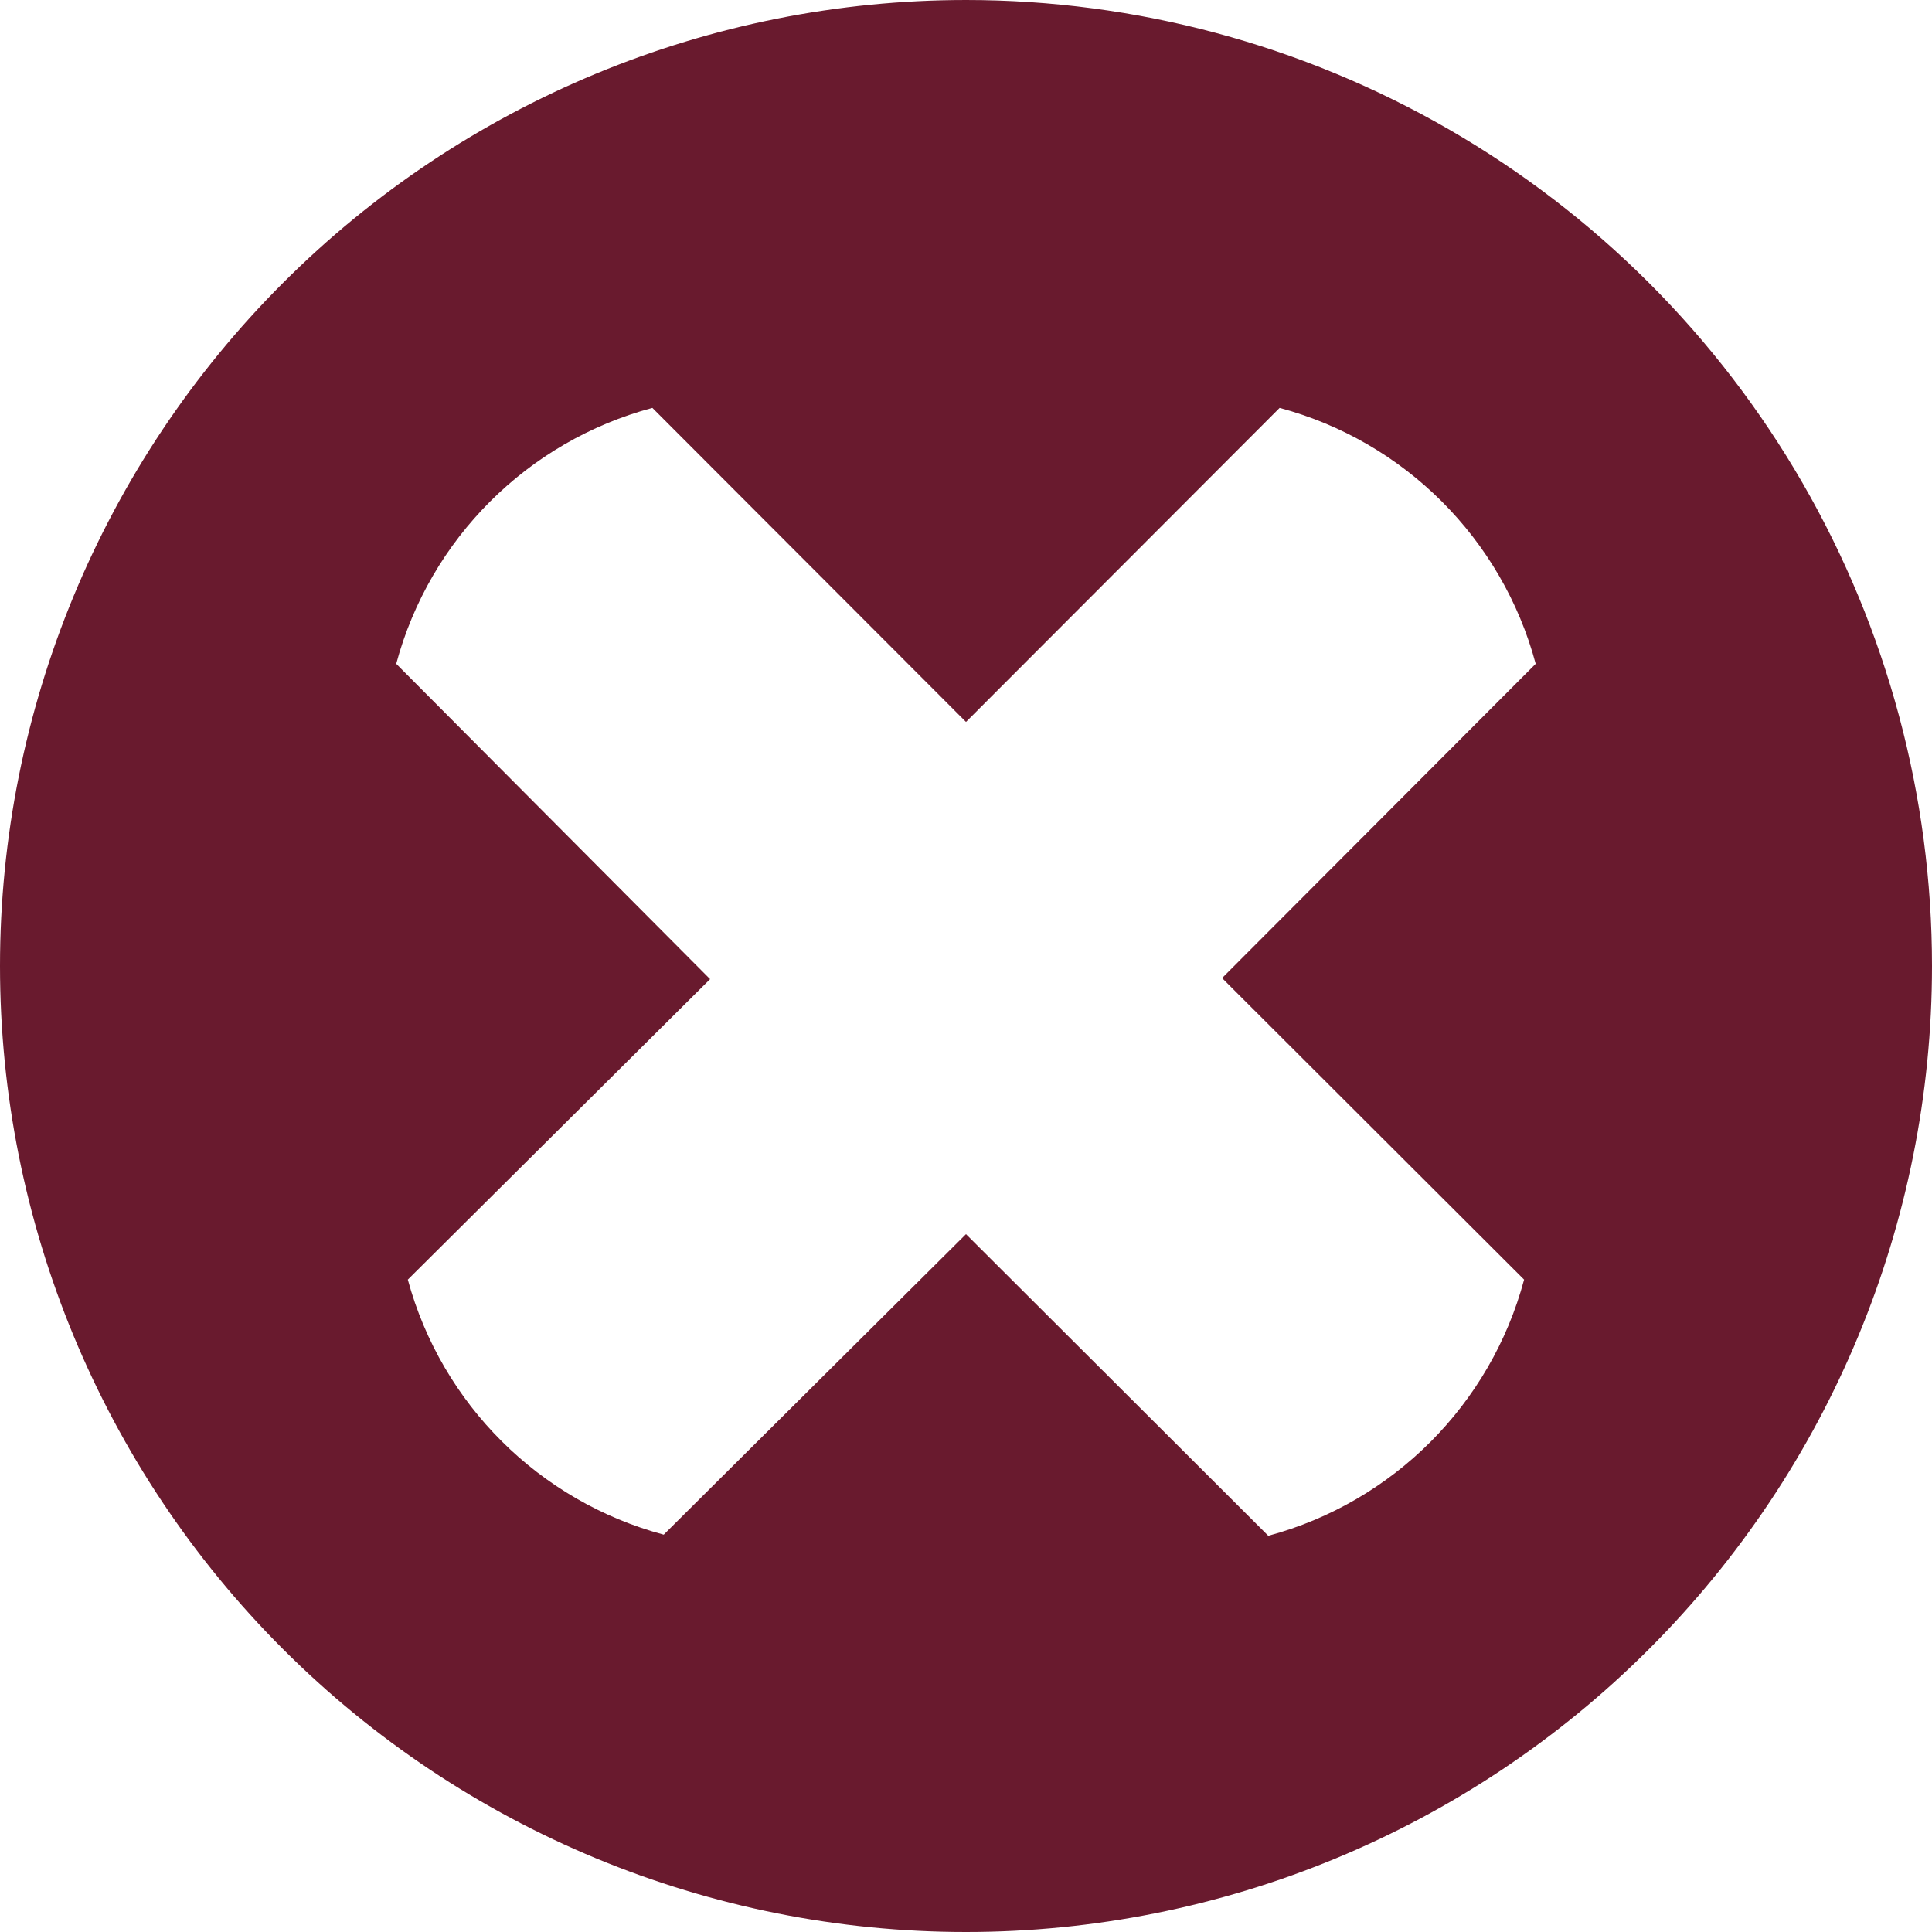
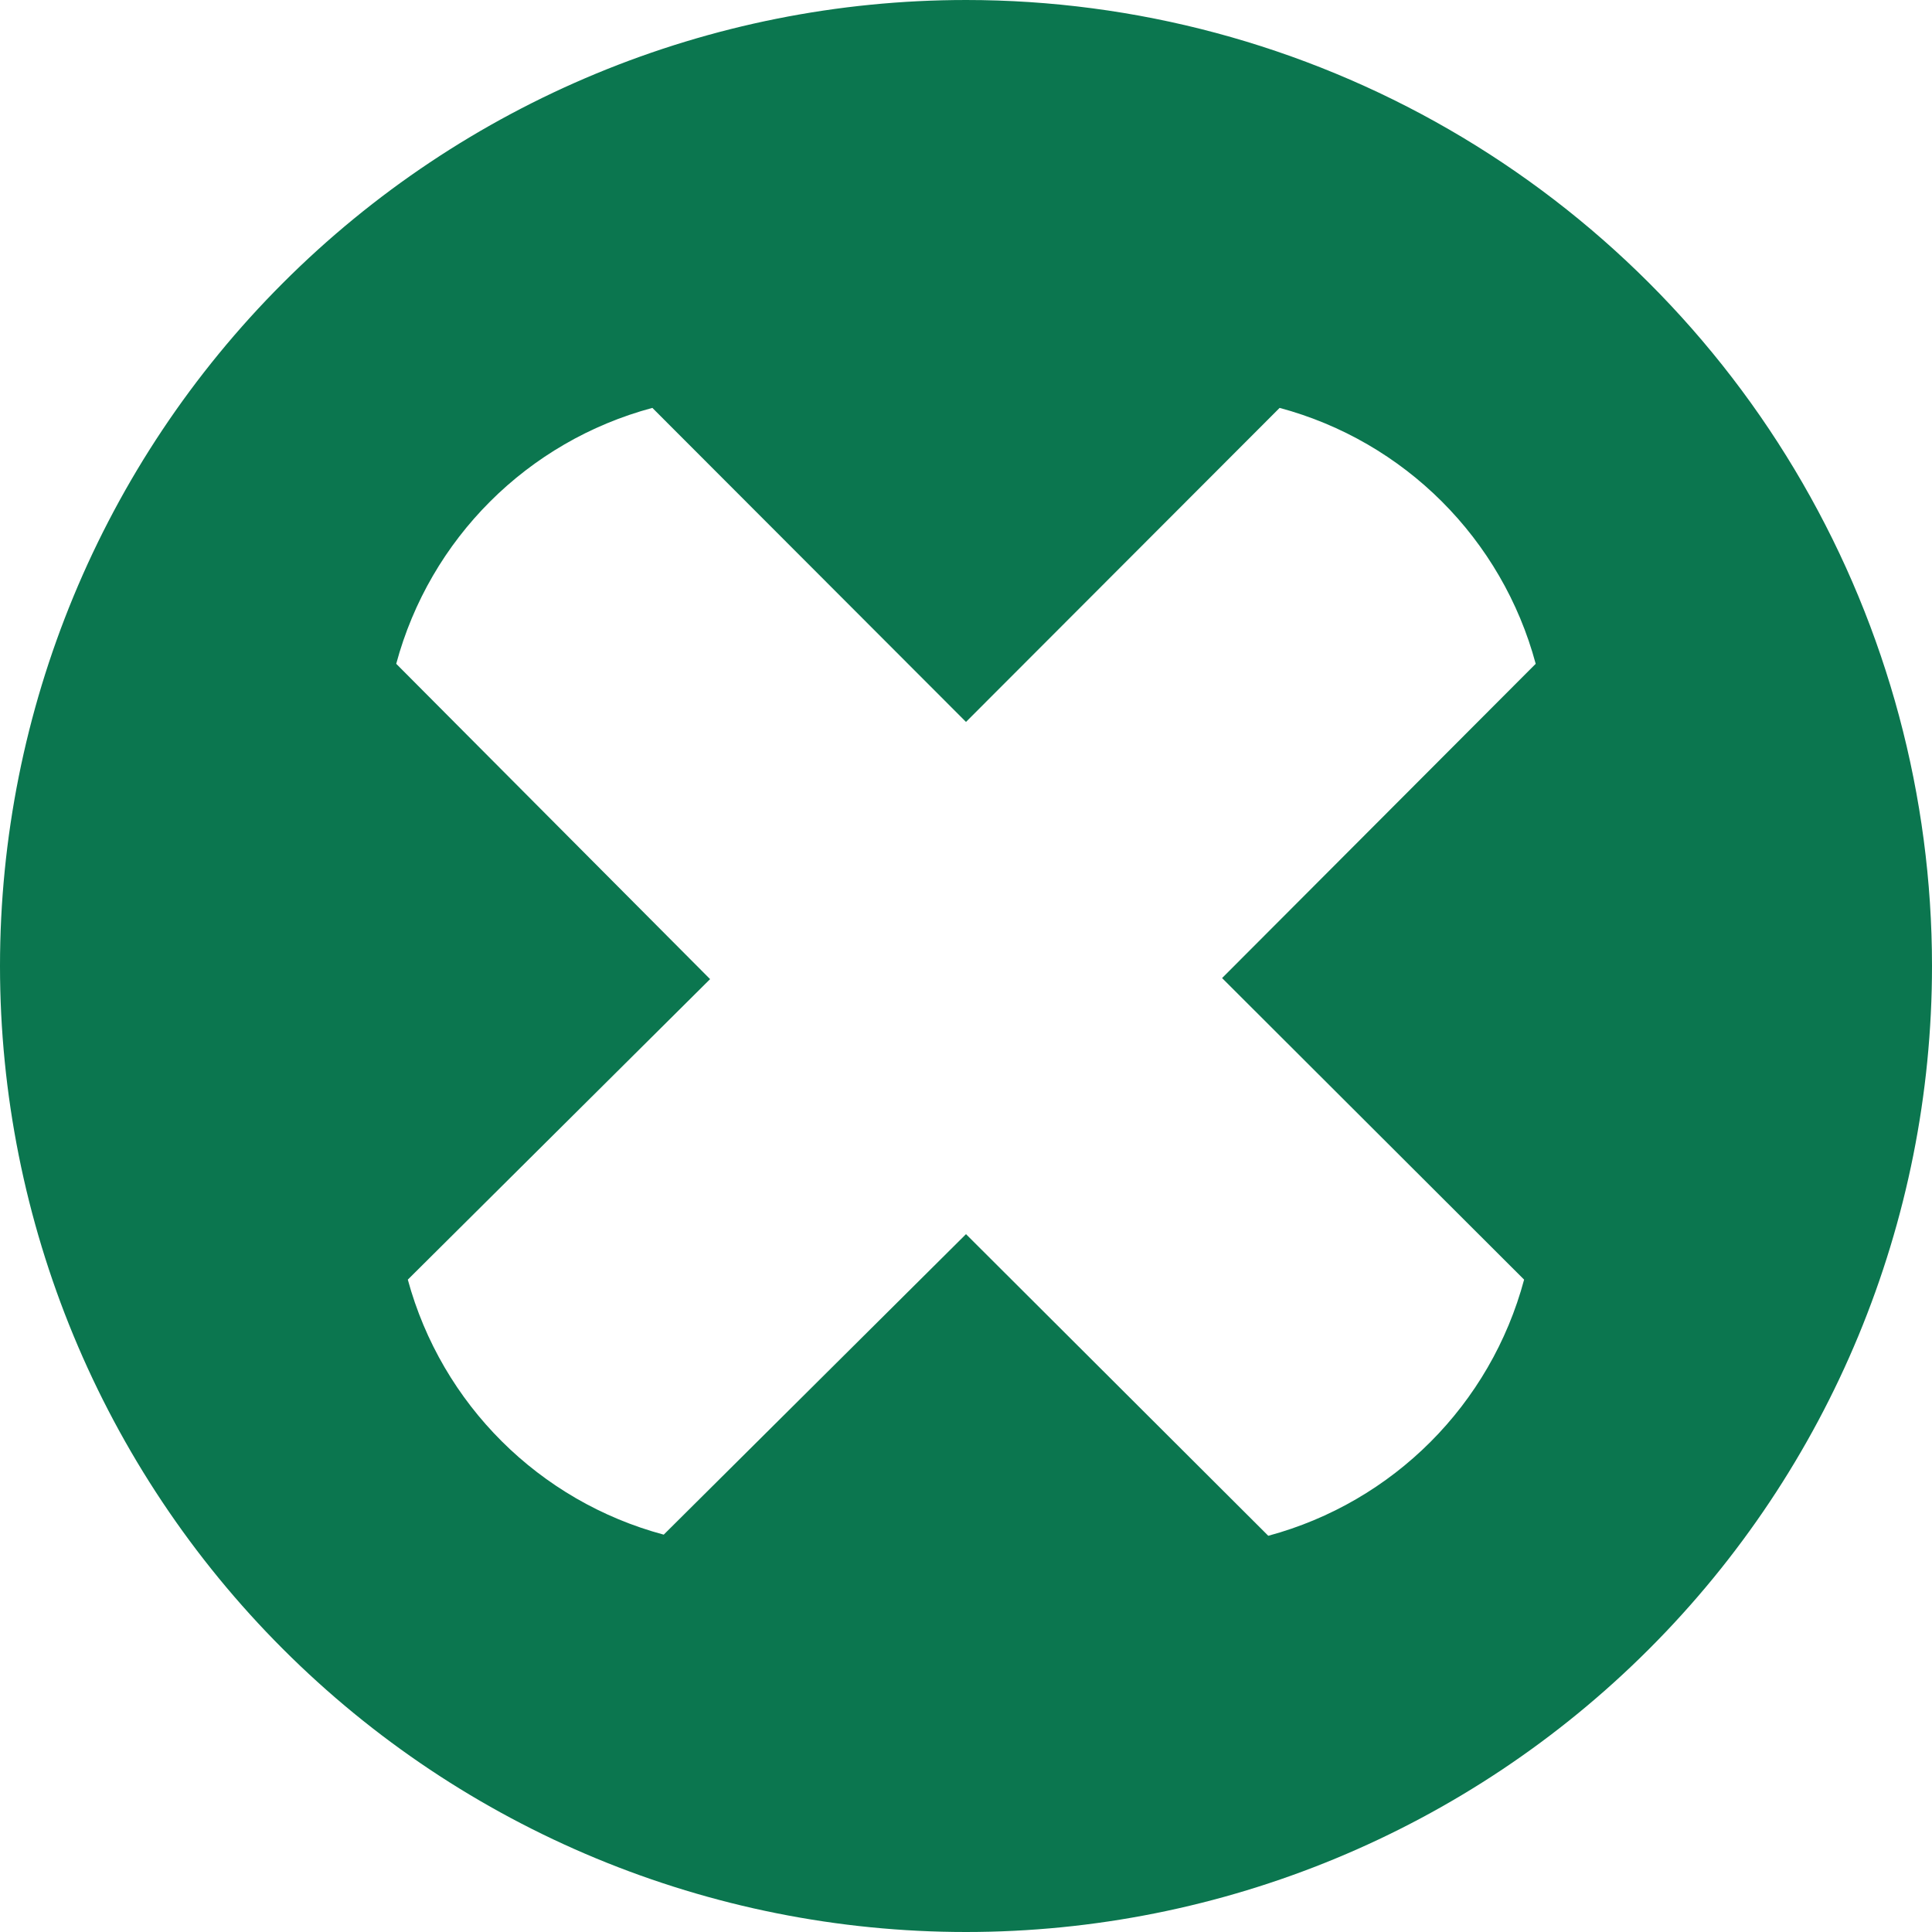
<svg xmlns="http://www.w3.org/2000/svg" width="24" height="24" viewBox="0 0 24 24" fill="none">
-   <path d="M12 4.7593e-05C8.817 4.7593e-05 5.765 1.264 3.515 3.515C1.264 5.765 0 8.818 0 12C0 15.182 1.264 18.235 3.515 20.485C5.765 22.736 8.818 24 12 24C15.182 24 18.235 22.736 20.485 20.485C22.736 18.235 24 15.182 24 12C24 9.894 23.445 7.824 22.392 6C21.339 4.176 19.824 2.661 18 1.608C16.176 0.555 14.106 0 12 0L12 4.7593e-05ZM18.933 15.896C18.517 17.448 17.306 18.66 15.755 19.078L12 15.331L8.245 19.064C6.698 18.649 5.487 17.443 5.066 15.896L8.821 12.163L4.922 8.246C5.34 6.694 6.552 5.483 8.104 5.067L12 8.968L15.896 5.067C17.447 5.483 18.66 6.694 19.077 8.246L15.181 12.15L18.933 15.896Z" fill="#691A2E" />
+   <path d="M12 4.7593e-05C8.817 4.7593e-05 5.765 1.264 3.515 3.515C1.264 5.765 0 8.818 0 12C0 15.182 1.264 18.235 3.515 20.485C5.765 22.736 8.818 24 12 24C15.182 24 18.235 22.736 20.485 20.485C22.736 18.235 24 15.182 24 12C24 9.894 23.445 7.824 22.392 6C21.339 4.176 19.824 2.661 18 1.608C16.176 0.555 14.106 0 12 0L12 4.7593e-05ZM18.933 15.896C18.517 17.448 17.306 18.66 15.755 19.078L12 15.331L8.245 19.064C6.698 18.649 5.487 17.443 5.066 15.896L8.821 12.163L4.922 8.246C5.34 6.694 6.552 5.483 8.104 5.067L12 8.968L15.896 5.067C17.447 5.483 18.66 6.694 19.077 8.246L15.181 12.15L18.933 15.896Z" fill="#0B764F" />
</svg>
